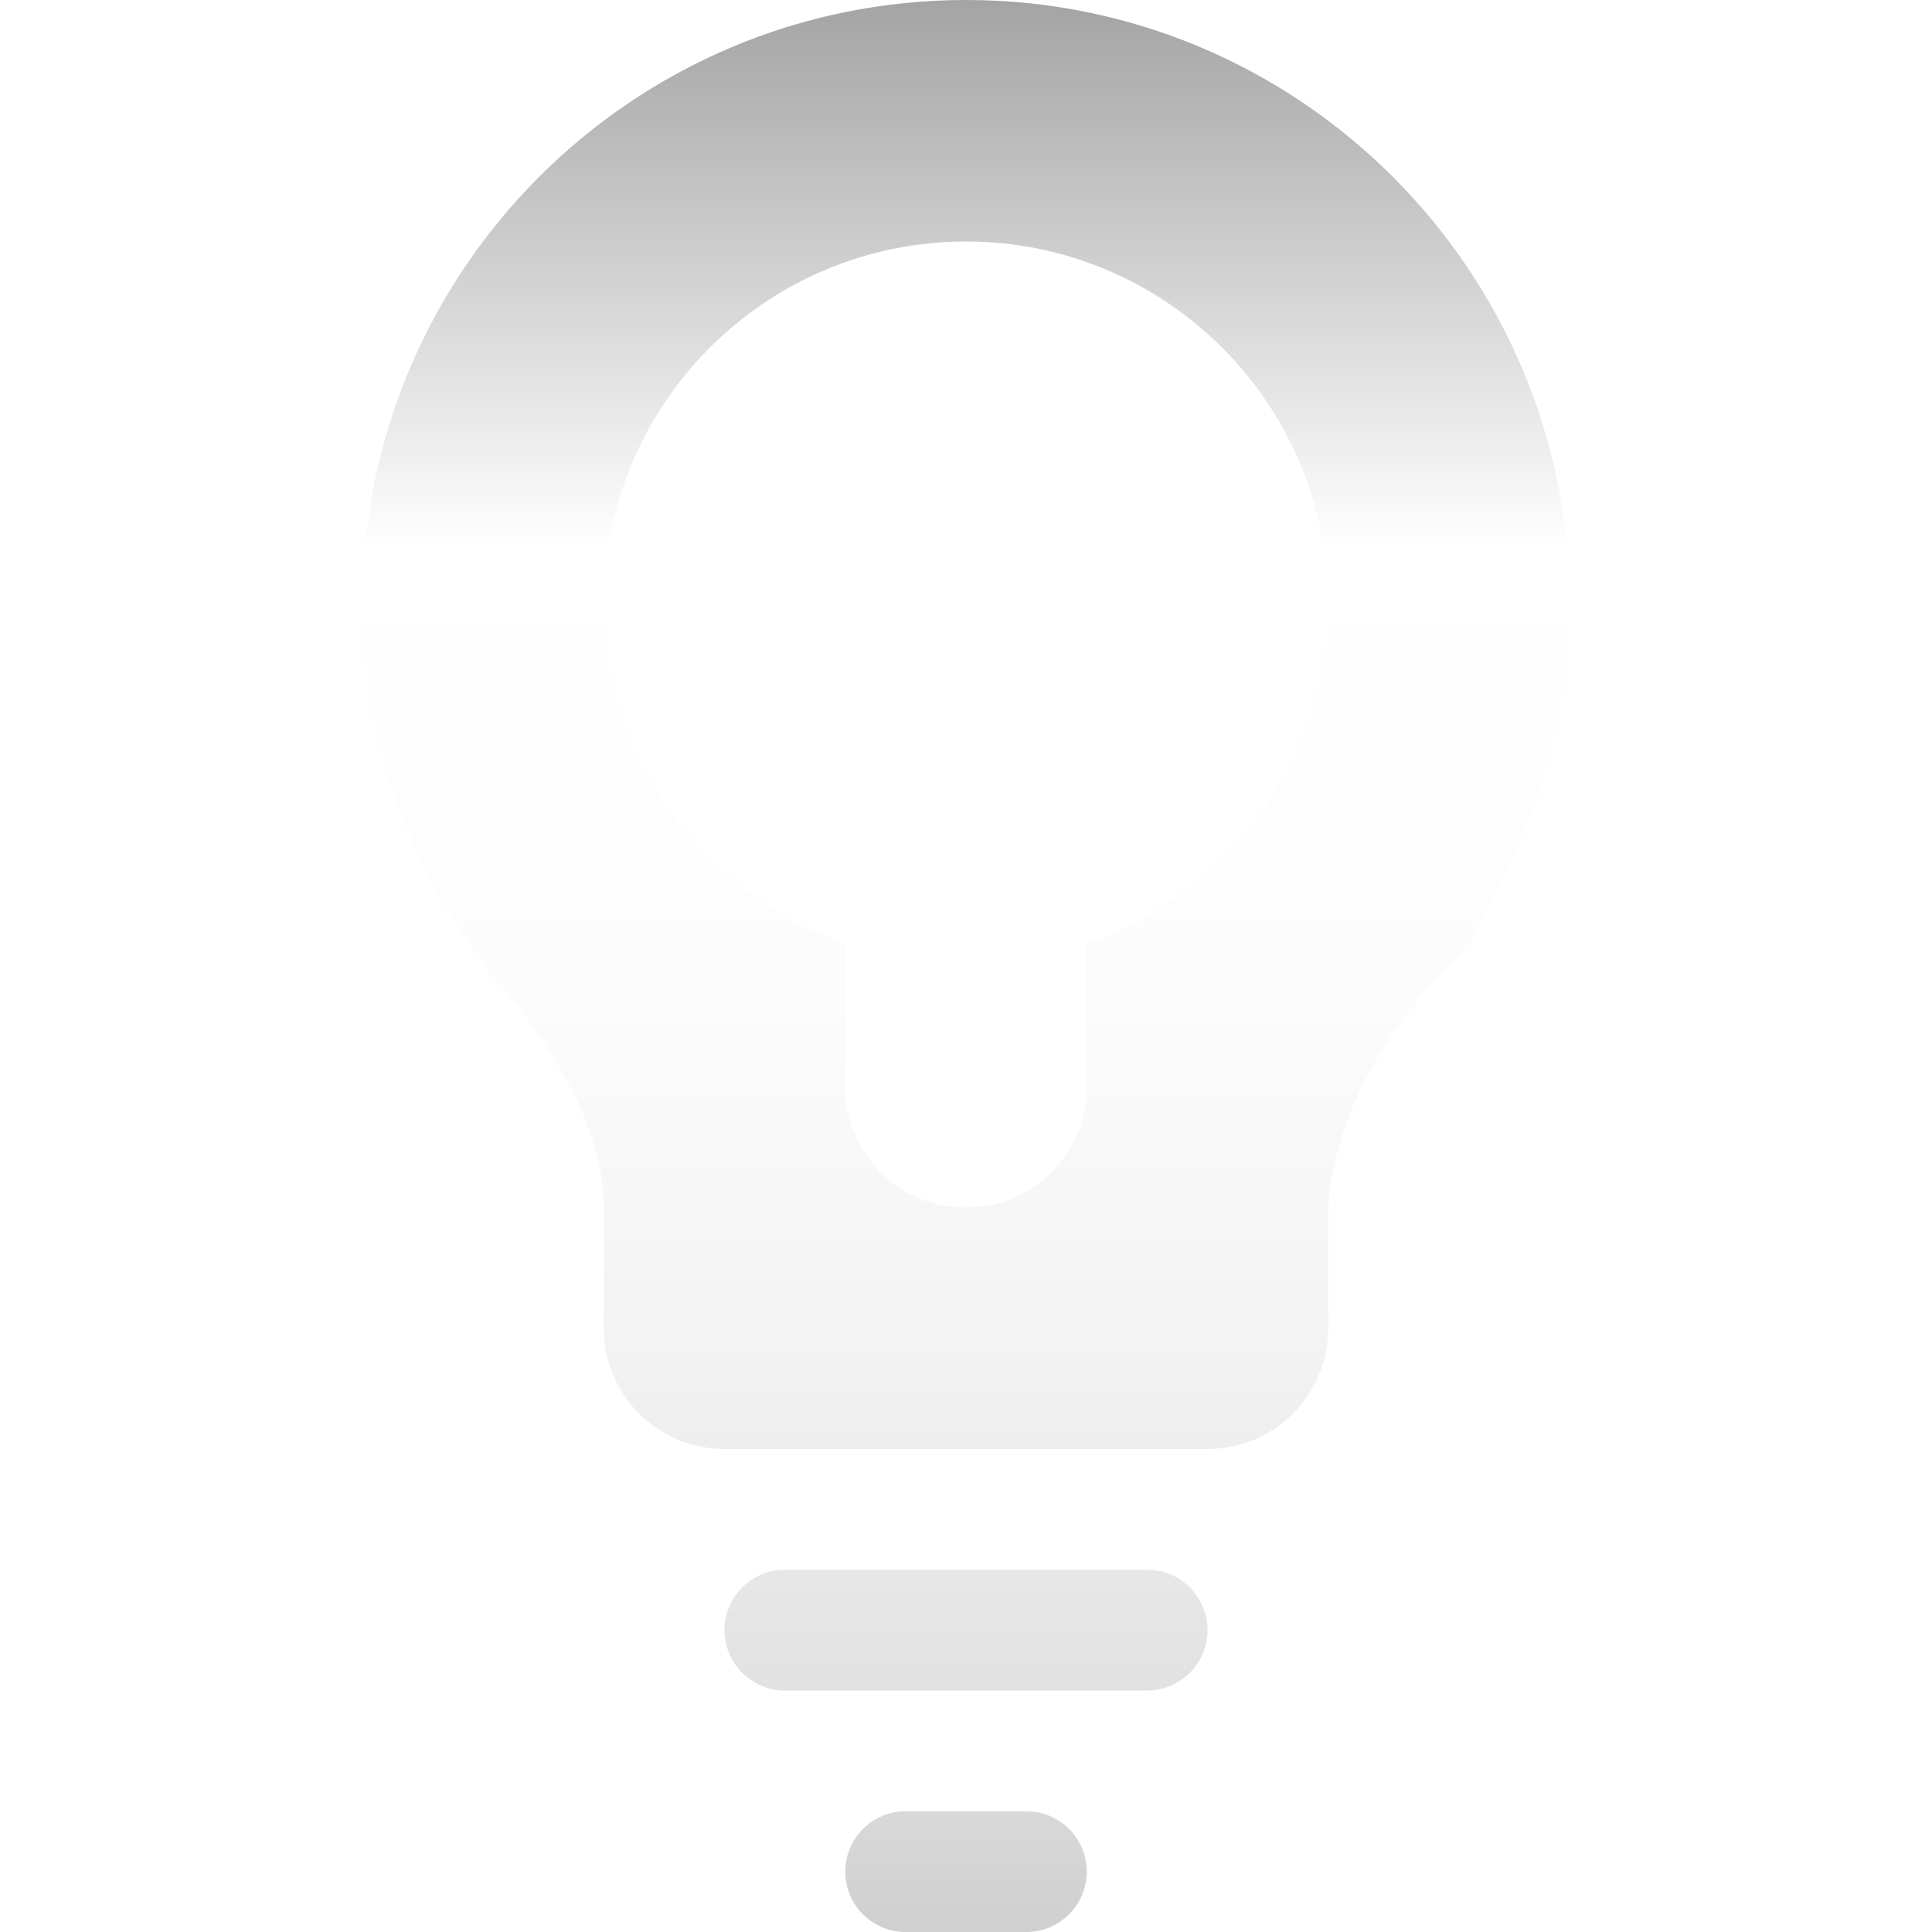
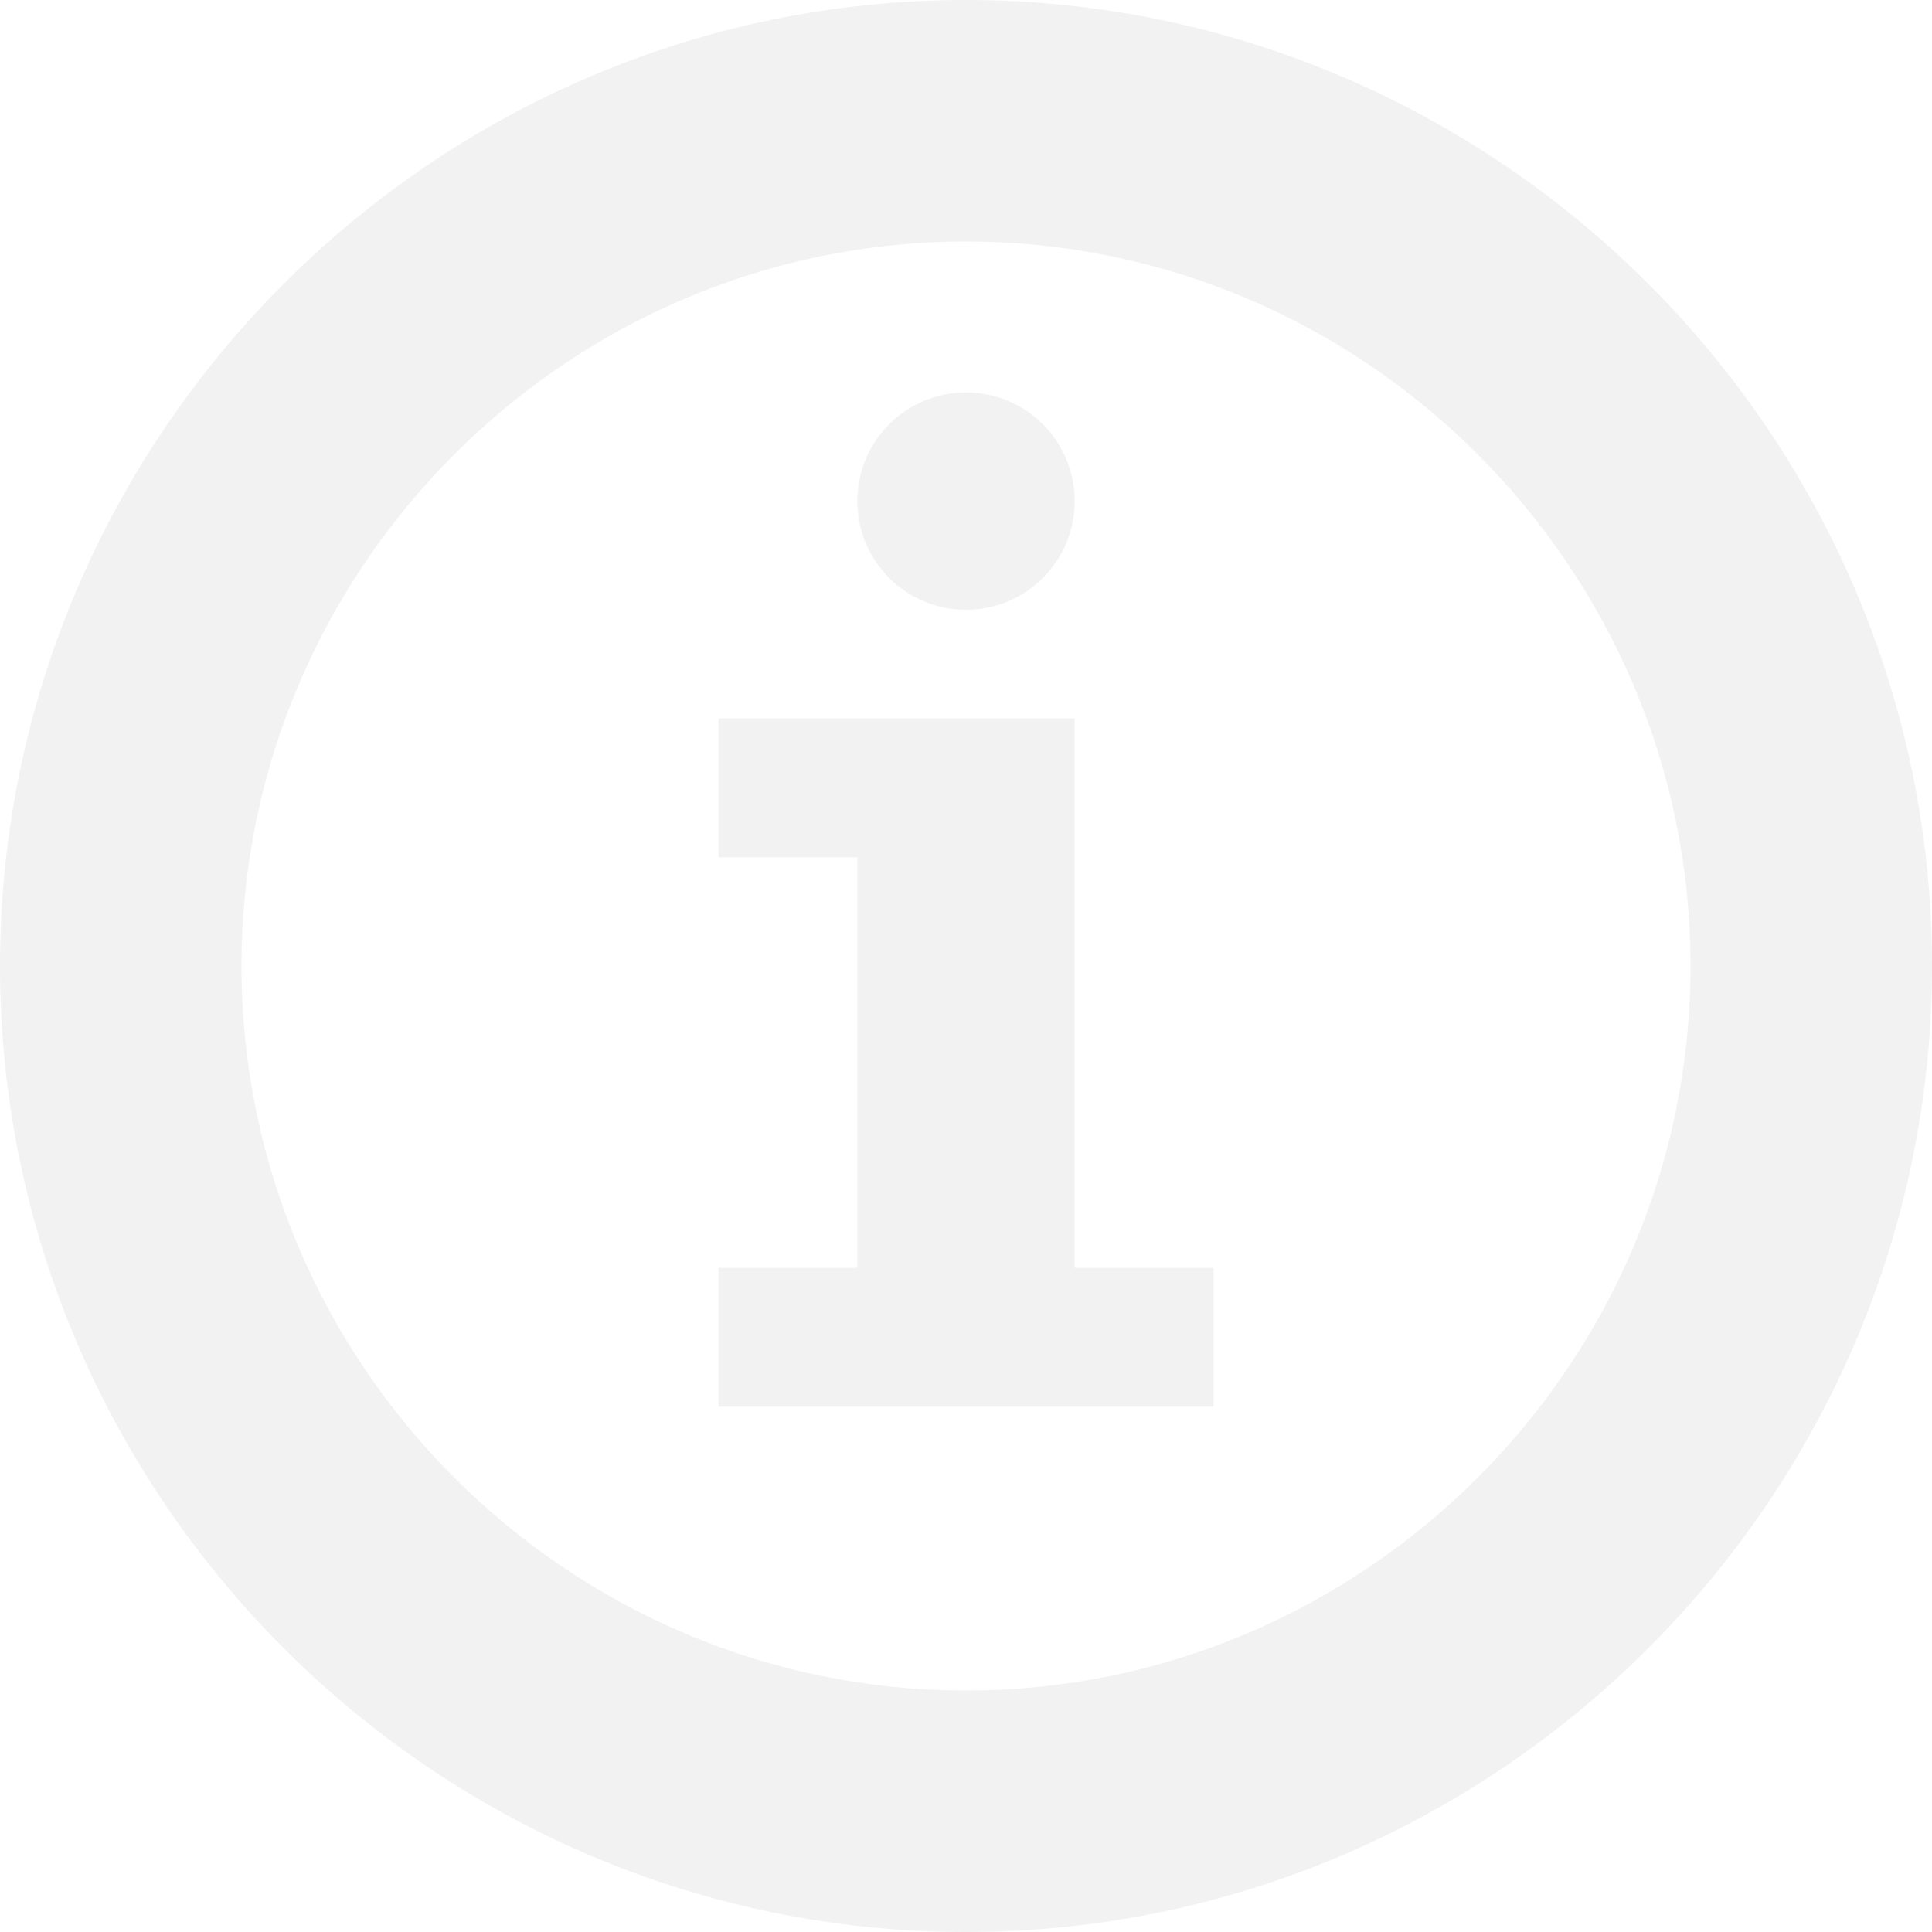
- <svg xmlns="http://www.w3.org/2000/svg" version="1.1" id="Calque_1" x="0px" y="0px" width="32px" height="32px" viewBox="0 0 32 32" enable-background="new 0 0 32 32" xml:space="preserve">
-   <rect fill="none" width="32" height="32" />
-   <linearGradient id="SVGID_1_" gradientUnits="userSpaceOnUse" x1="579" y1="807.934" x2="579" y2="841.809" gradientTransform="matrix(1 0 0 1 -563 -809)">
-     <stop offset="0" style="stop-color:#999999" />
-     <stop offset="0.3" style="stop-color:#FFFFFF" />
-     <stop offset="0.522" style="stop-color:#FCFCFC" />
-     <stop offset="0.7" style="stop-color:#F2F2F2" />
-     <stop offset="0.862" style="stop-color:#E1E1E1" />
-     <stop offset="1" style="stop-color:#CCCCCC" />
-   </linearGradient>
-   <path fill="url(#SVGID_1_)" d="M24.753,14.774C24.629,15.172,24.417,15.585,24,16c-2,2-2,4-2,4v2c0,1.105-0.896,2-2,2h-8  c-1.104,0-2-0.895-2-2v-2c0-1.453-1.049-2.895-1.627-3.581c-0.017-0.021-0.032-0.042-0.05-0.062C8.131,16.132,8,16,8,16v-0.071  C6.756,14.272,6,12.233,6,10C6,4.478,10.478,0,16,0c5.521,0,10,4.478,10,10C26,11.739,25.54,13.357,24.753,14.774z M16,4  c-3.313,0-6,2.687-6,6c0,2.609,1.675,4.806,4,5.633V18c0,1.105,0.896,2,2,2c1.104,0,2-0.895,2-2v-2.367c2.325-0.827,4-3.024,4-5.633  C22,6.687,19.312,4,16,4z M13,26h6c0.552,0,1,0.448,1,1s-0.448,1-1,1h-6c-0.553,0-1-0.448-1-1S12.447,26,13,26z M15,30h2  c0.552,0,1,0.449,1,1c0,0.552-0.448,1-1,1h-2c-0.553,0-1-0.448-1-1C14,30.449,14.447,30,15,30z" />
+ <svg xmlns="http://www.w3.org/2000/svg" version="1.1" id="Calque_1" x="0px" y="0px" viewBox="0 0 32 32" enable-background="new 0 0 32 32" xml:space="preserve">
+   <g>
+     <g>
+       <polygon fill="#F2F2F2" points="17.8,21 17.8,11.9 11.9,11.9 11.9,14.2 14.2,14.2 14.2,21 11.9,21 11.9,23.3 20.1,23.3 20.1,21       " />
+       <circle fill="#F2F2F2" cx="16" cy="8.3" r="1.8" />
+     </g>
+     <path fill="#F2F2F2" d="M16,32C7.2,32,0,24.8,0,16C0,7.2,7.2,0,16,0c8.8,0,16,7.2,16,16C32,24.8,24.8,32,16,32L16,32z M16,4   C9.4,4,4,9.4,4,16s5.4,12,12,12s12-5.4,12-12S22.6,4,16,4z" />
+   </g>
</svg>
